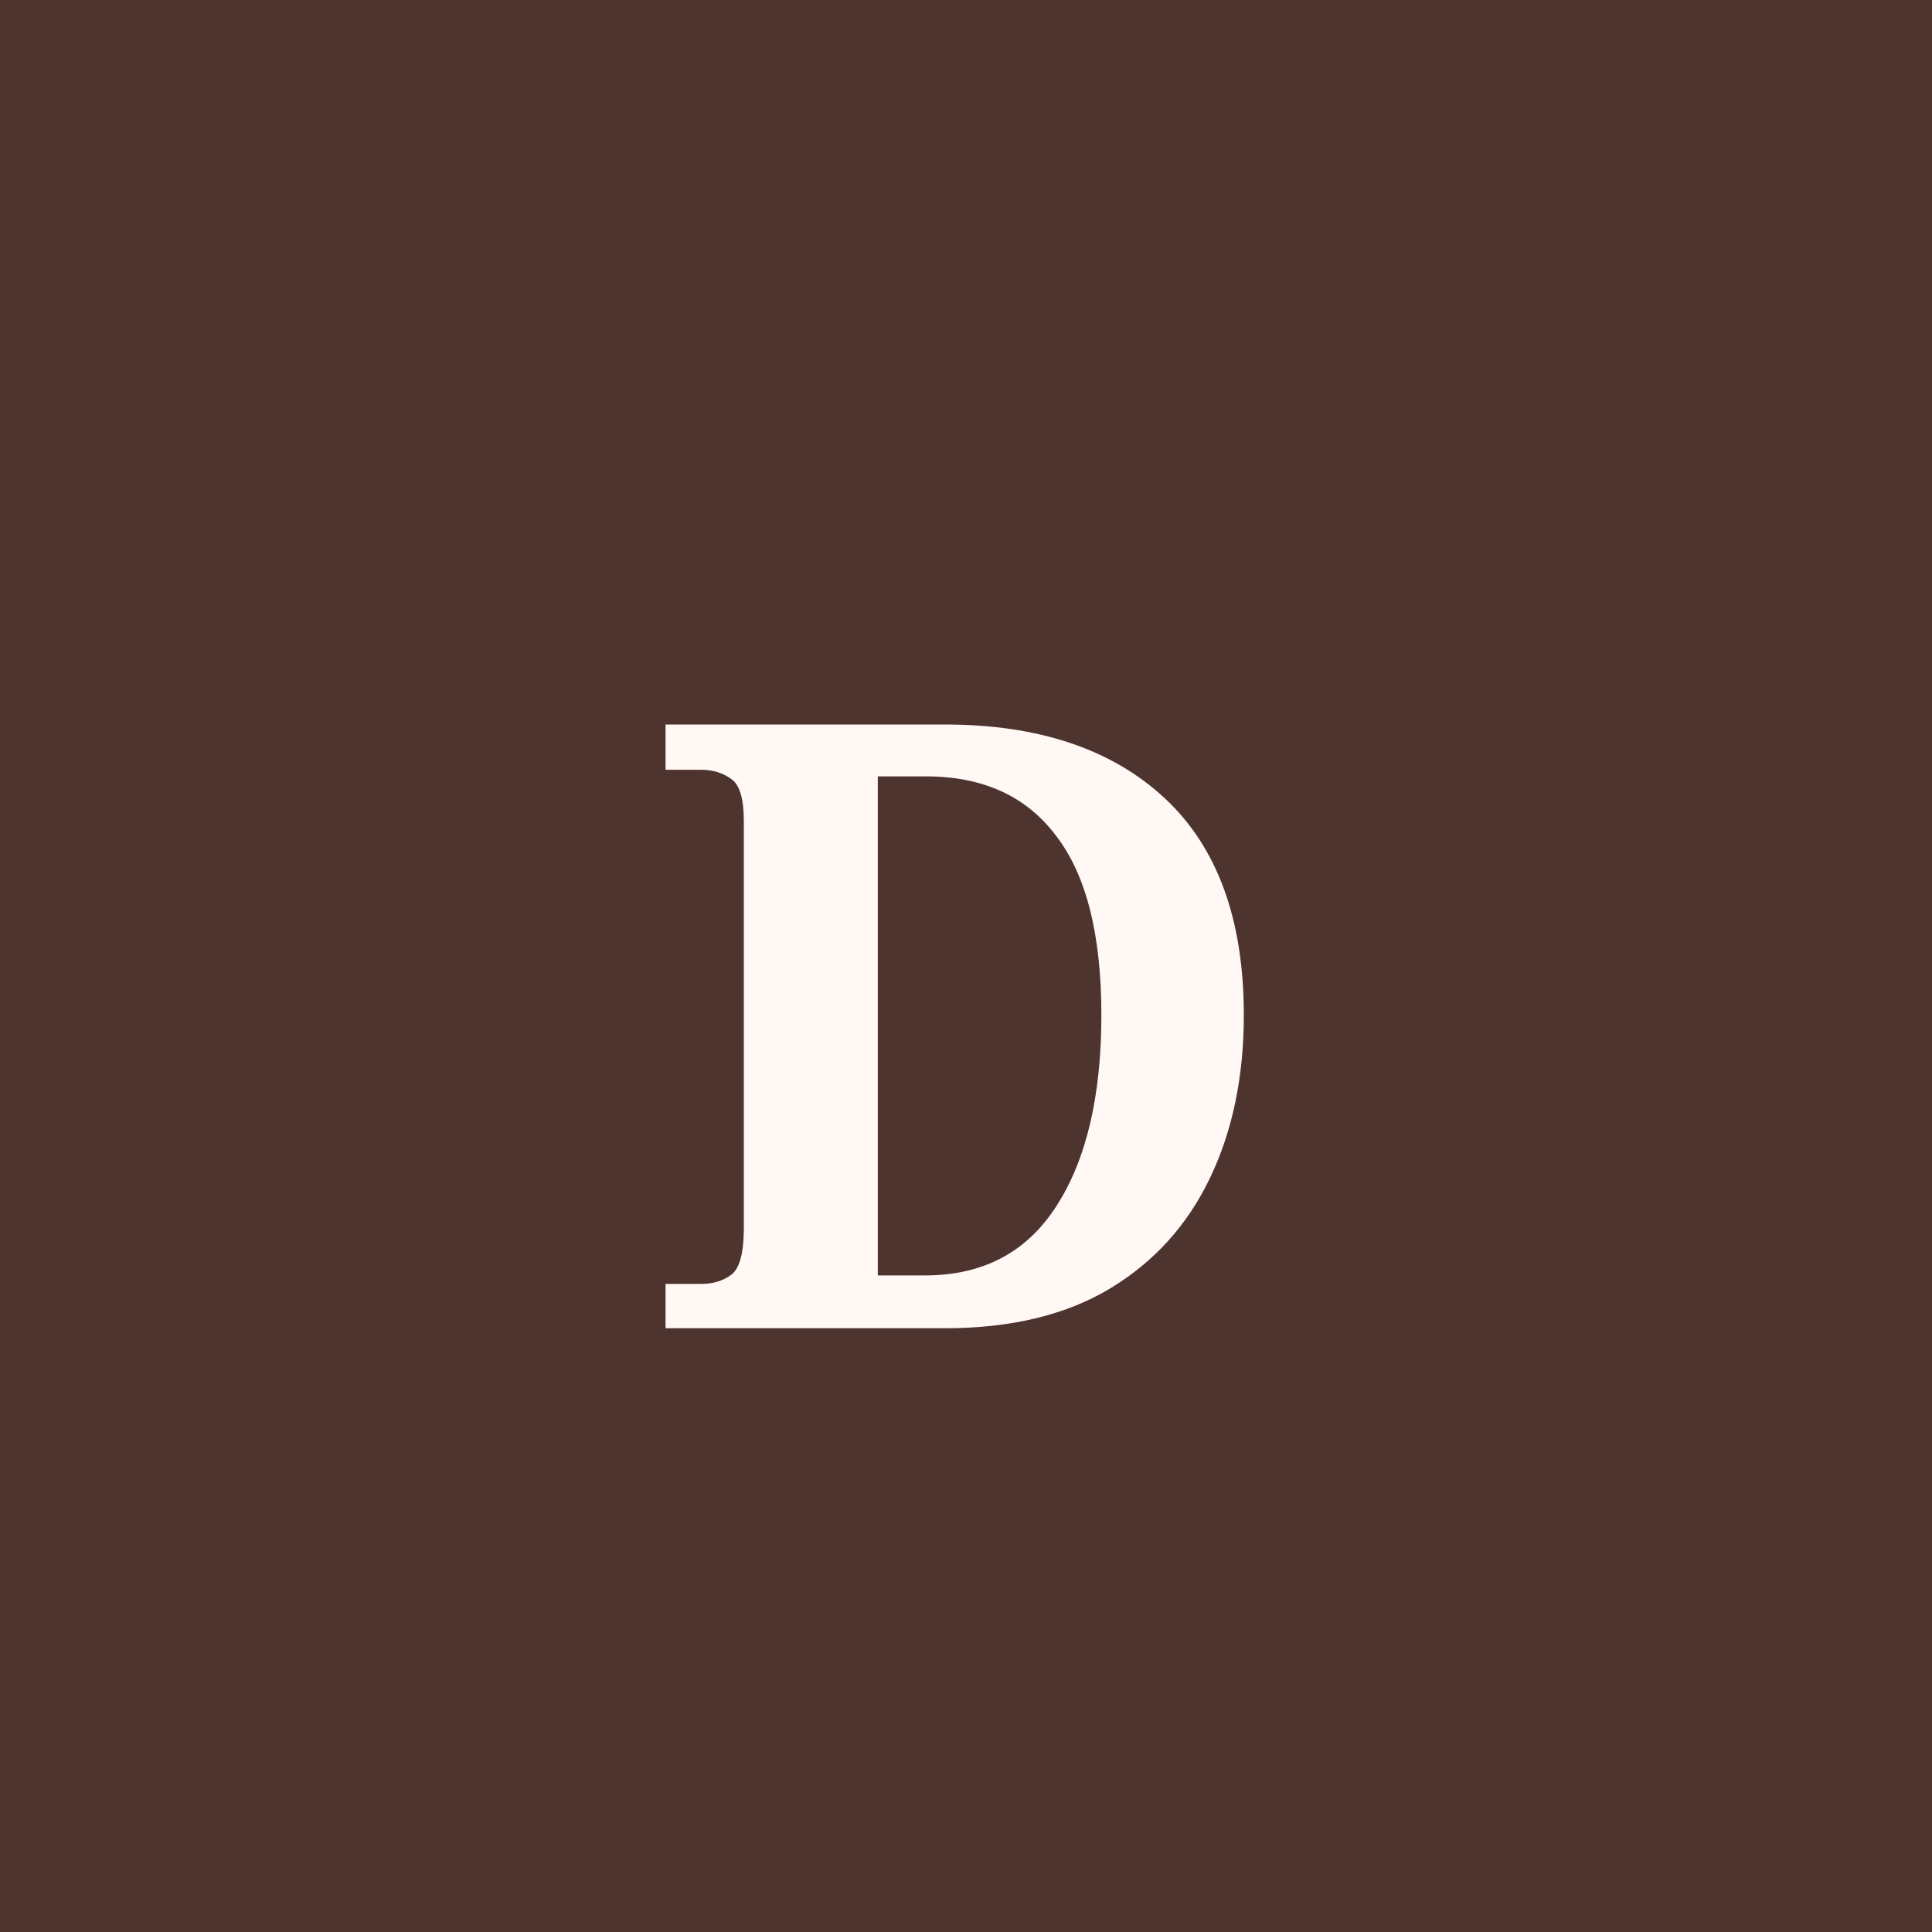
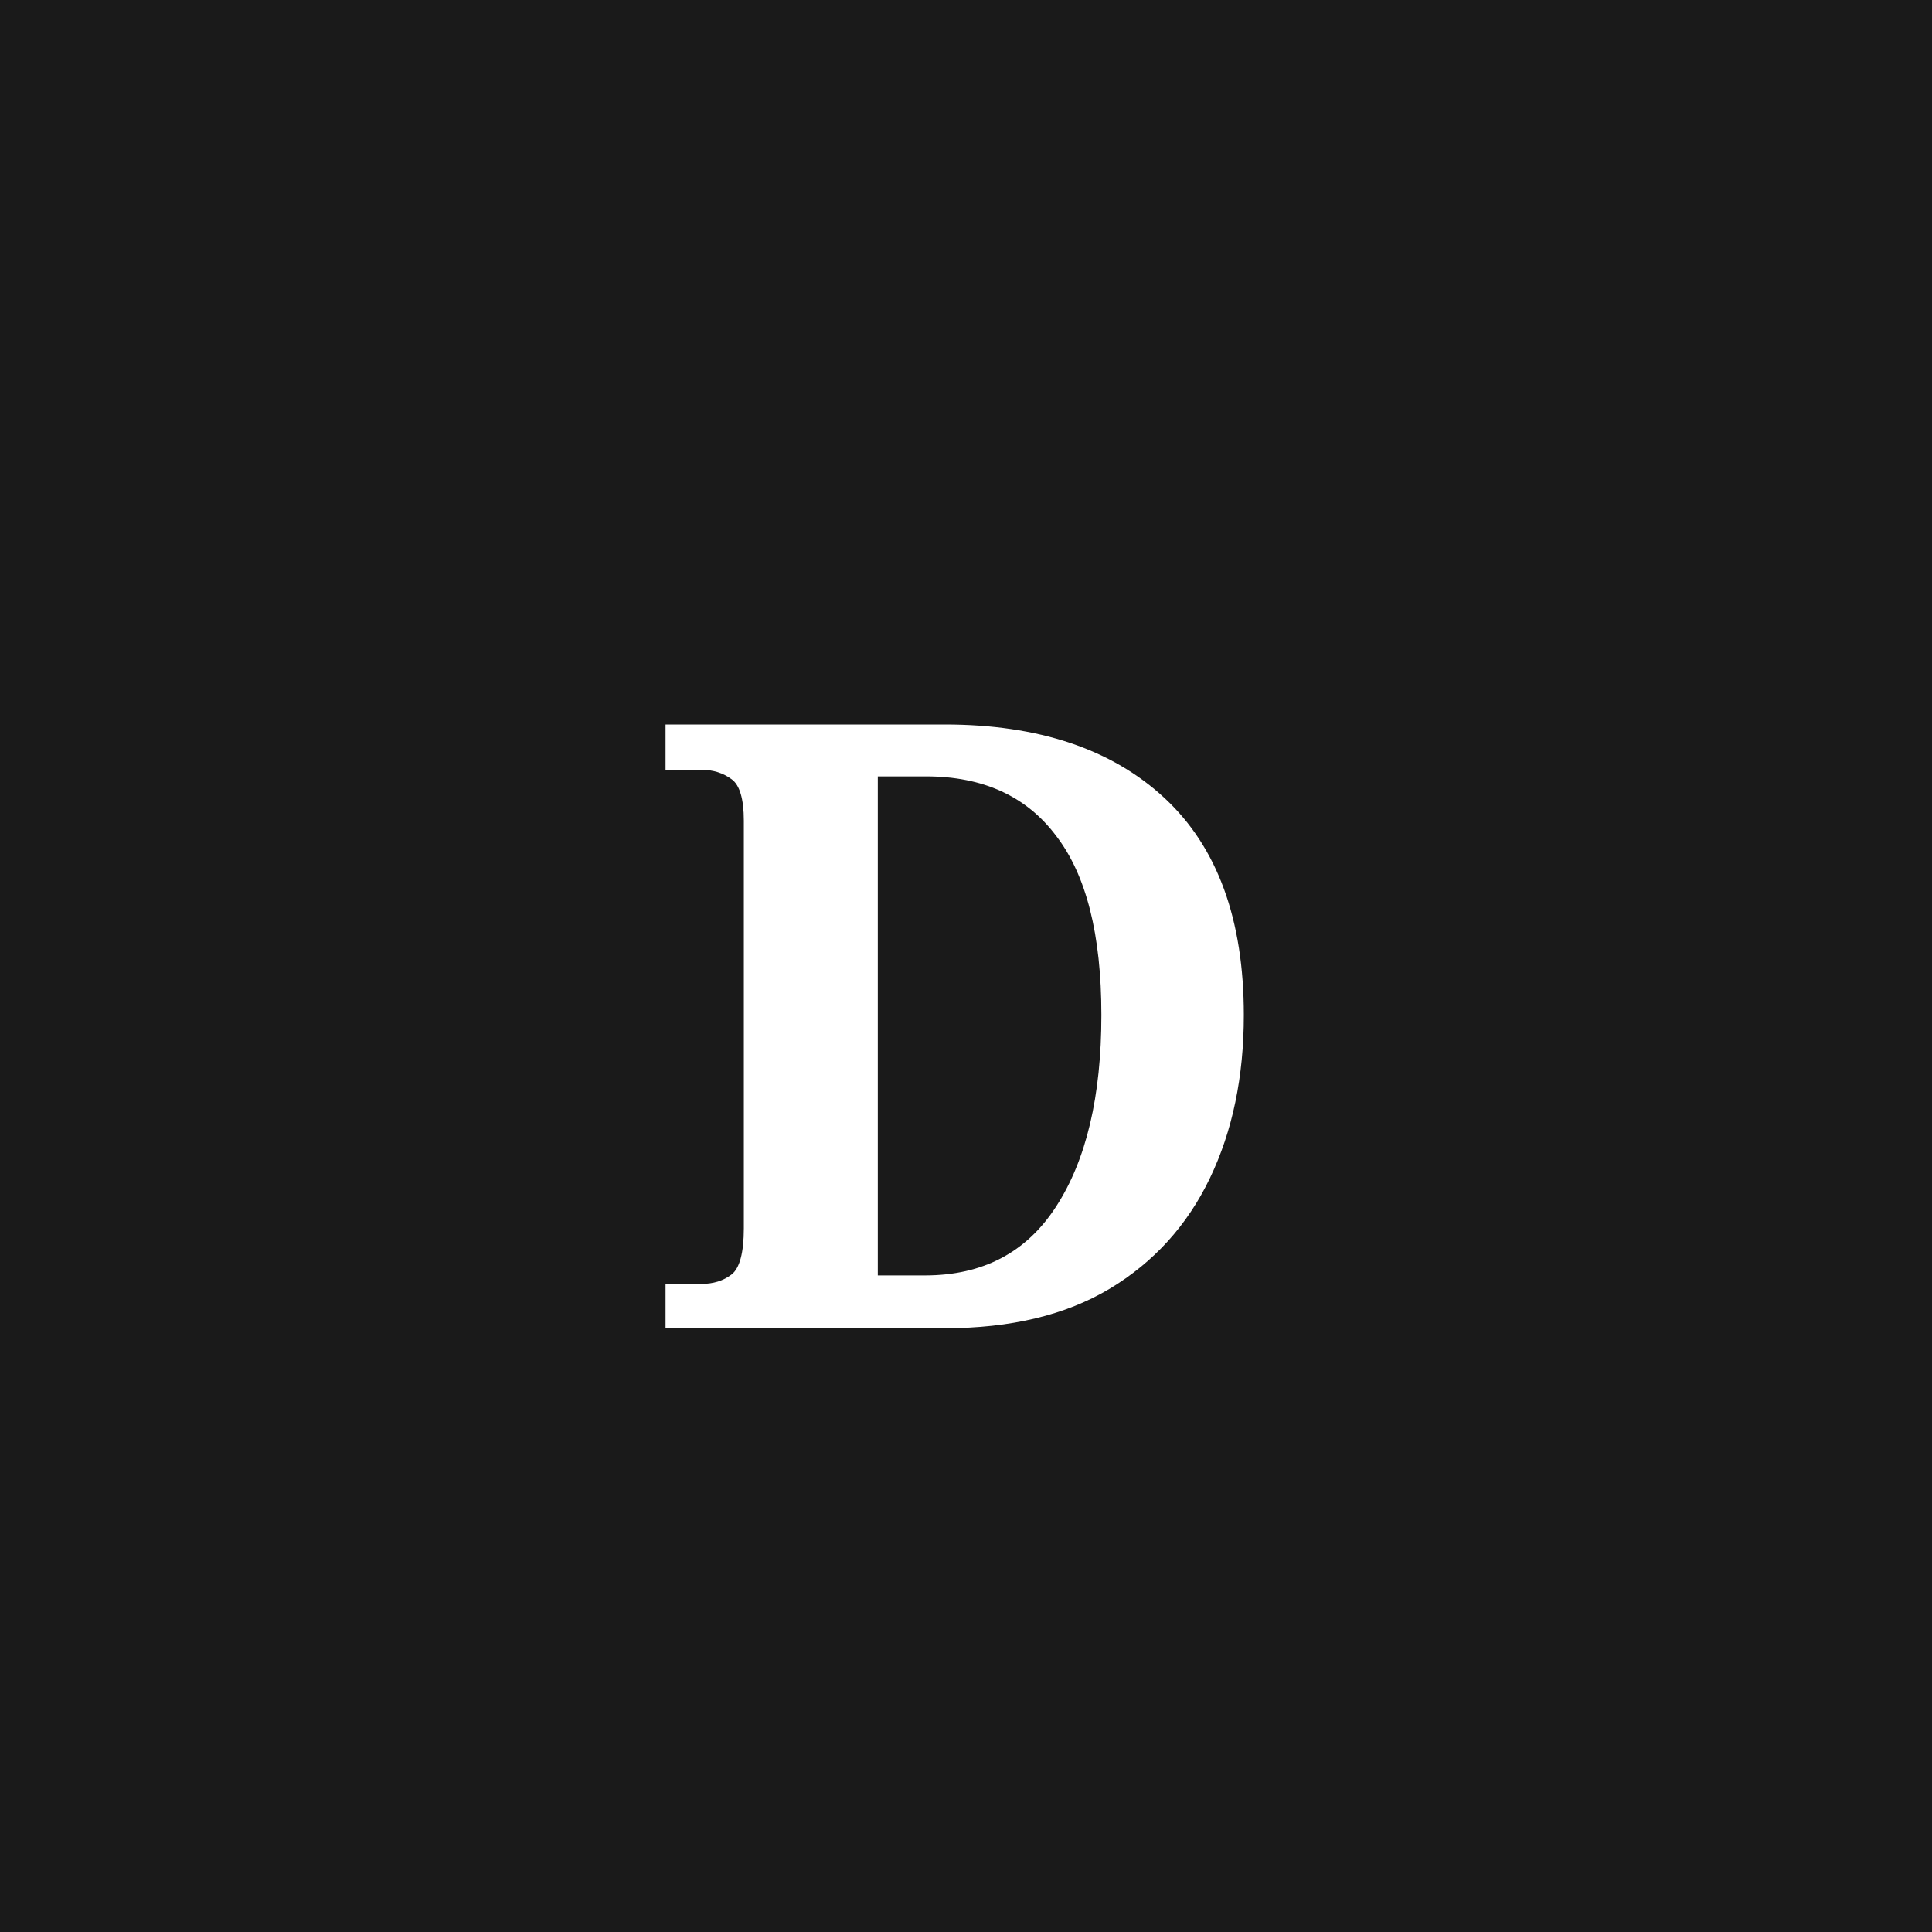
<svg xmlns="http://www.w3.org/2000/svg" viewBox="0 0 32 32">
-   <rect width="32" height="32" fill="#4E342E" />
-   <text x="16" y="22" text-anchor="middle" font-family="Georgia, serif" font-size="14" font-weight="600" fill="#FFF8F5" letter-spacing="1">D</text>
+   <rect width="32" height="32" fill="#1A1A1A" />
+   <text x="16" y="22" text-anchor="middle" font-family="Georgia, serif" font-size="14" font-weight="600" fill="#FFFFFF" letter-spacing="1">D</text>
</svg>
